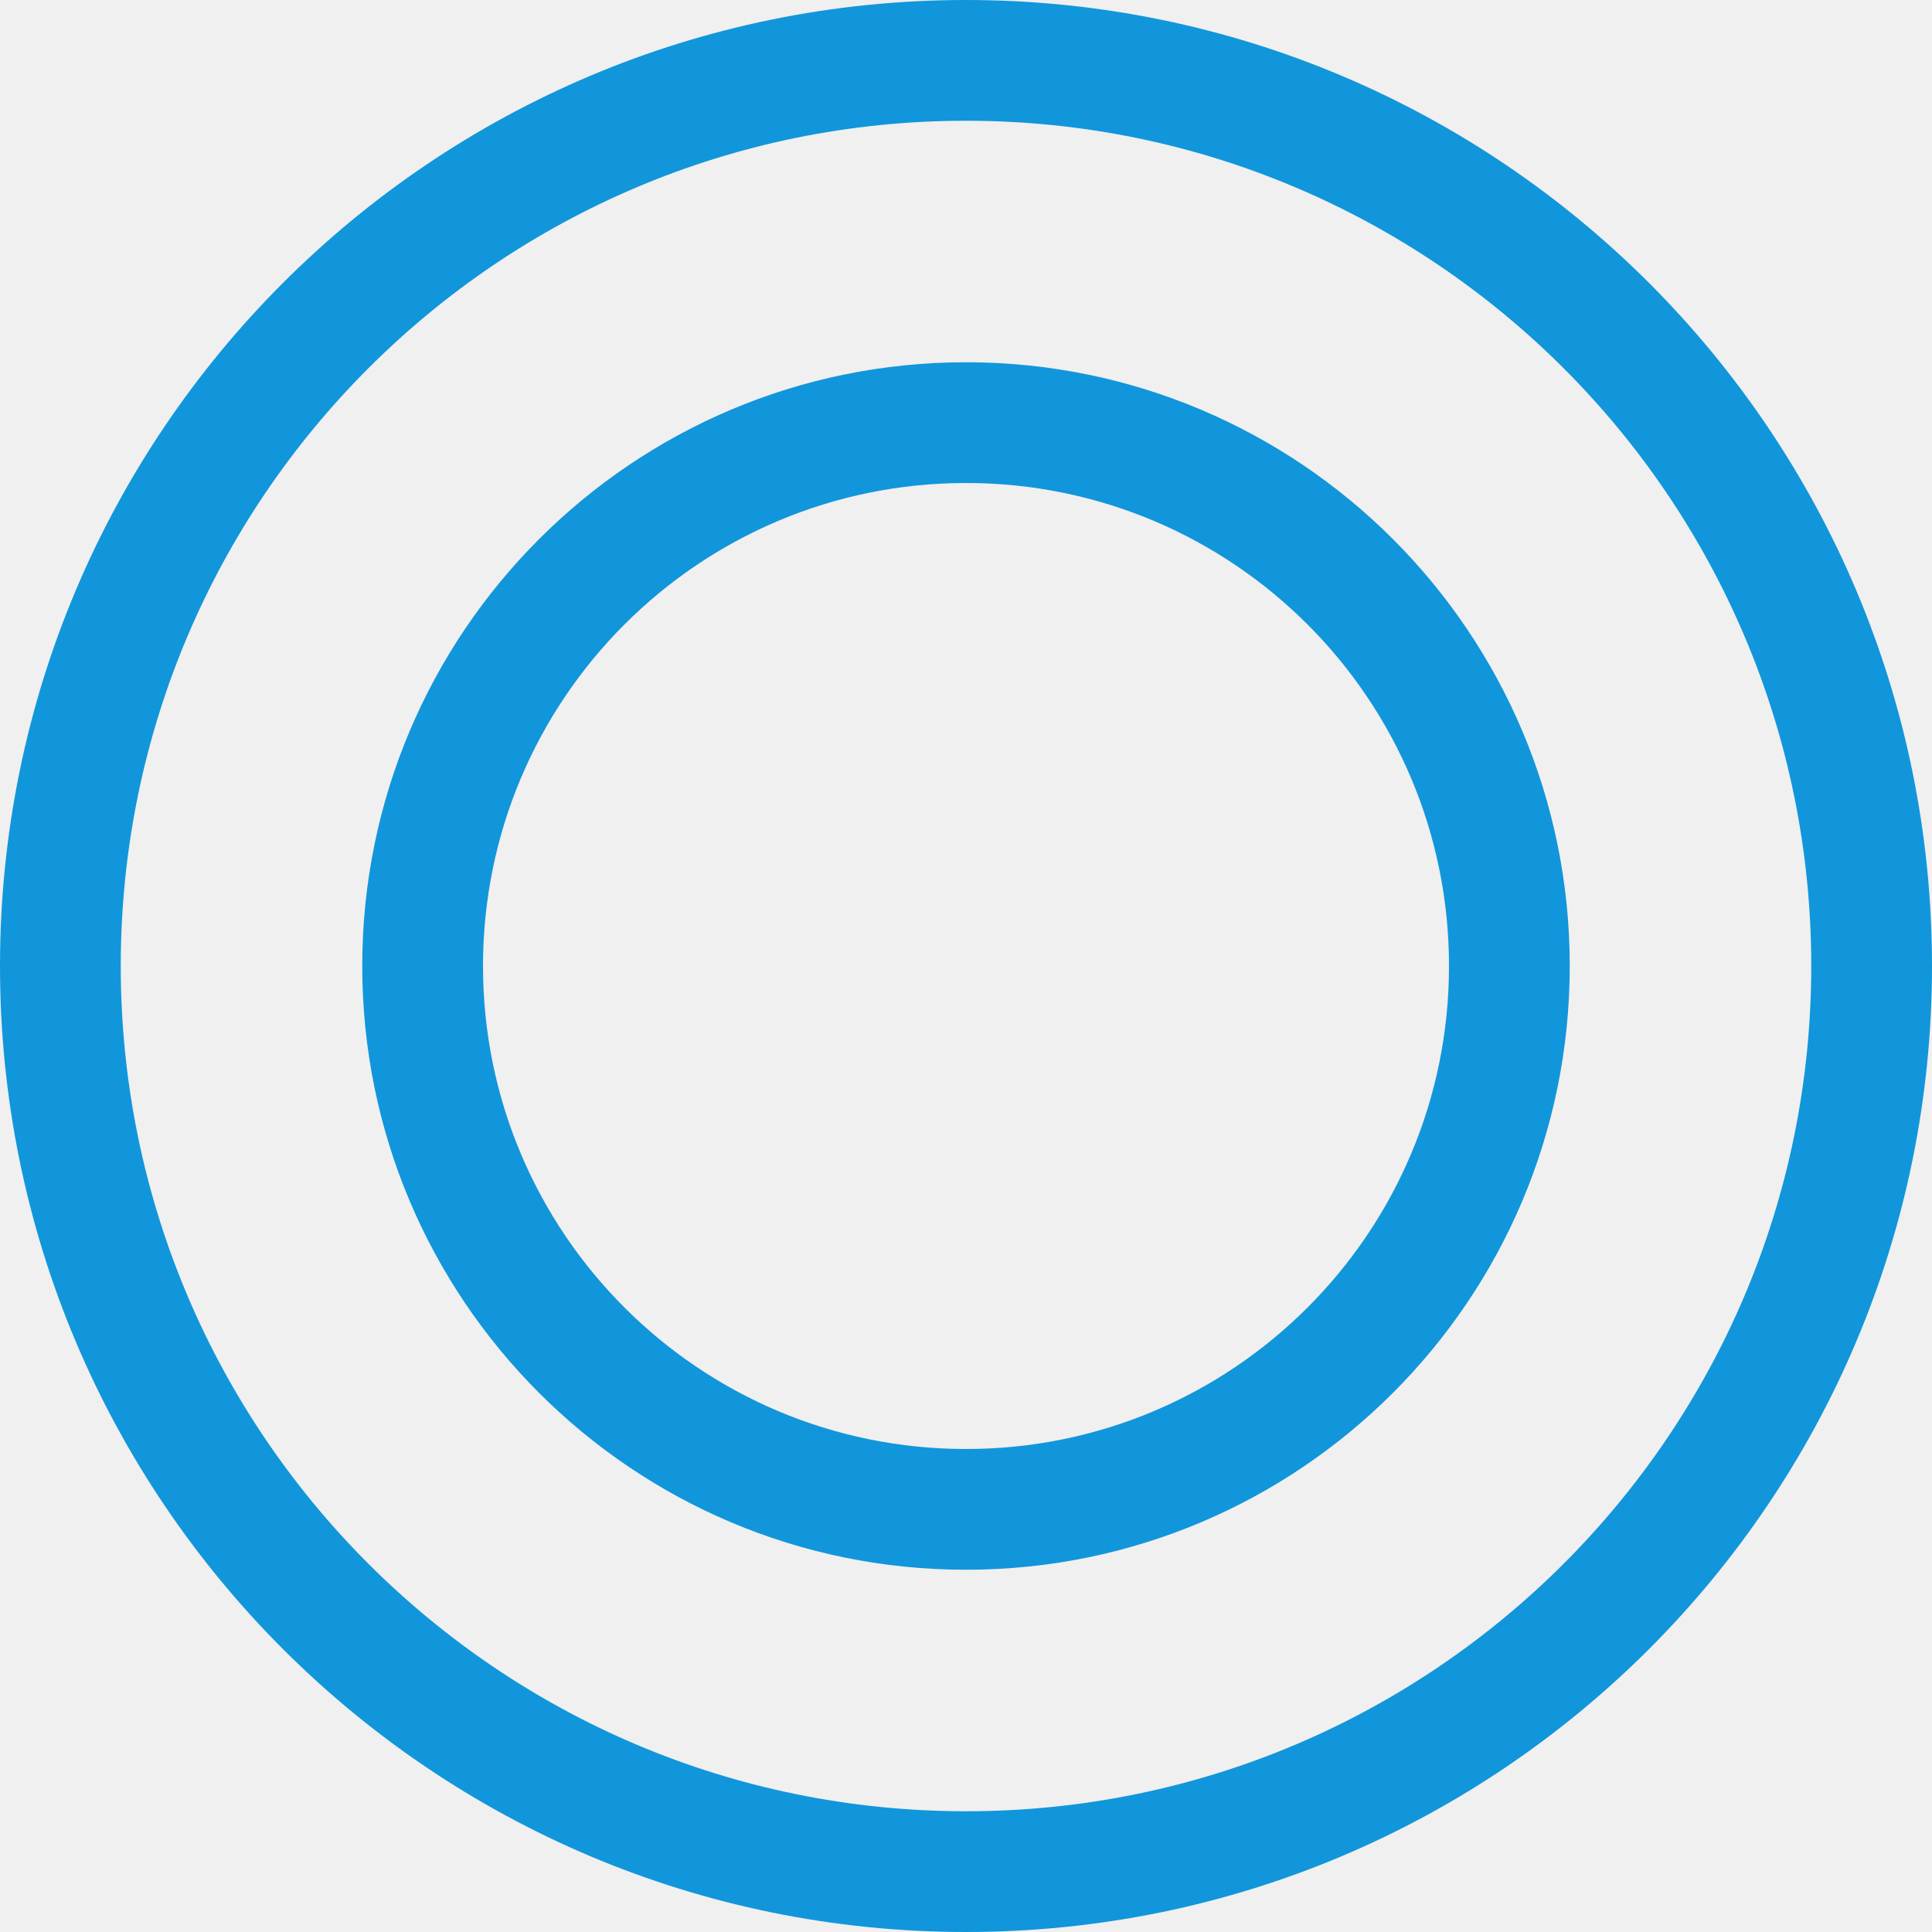
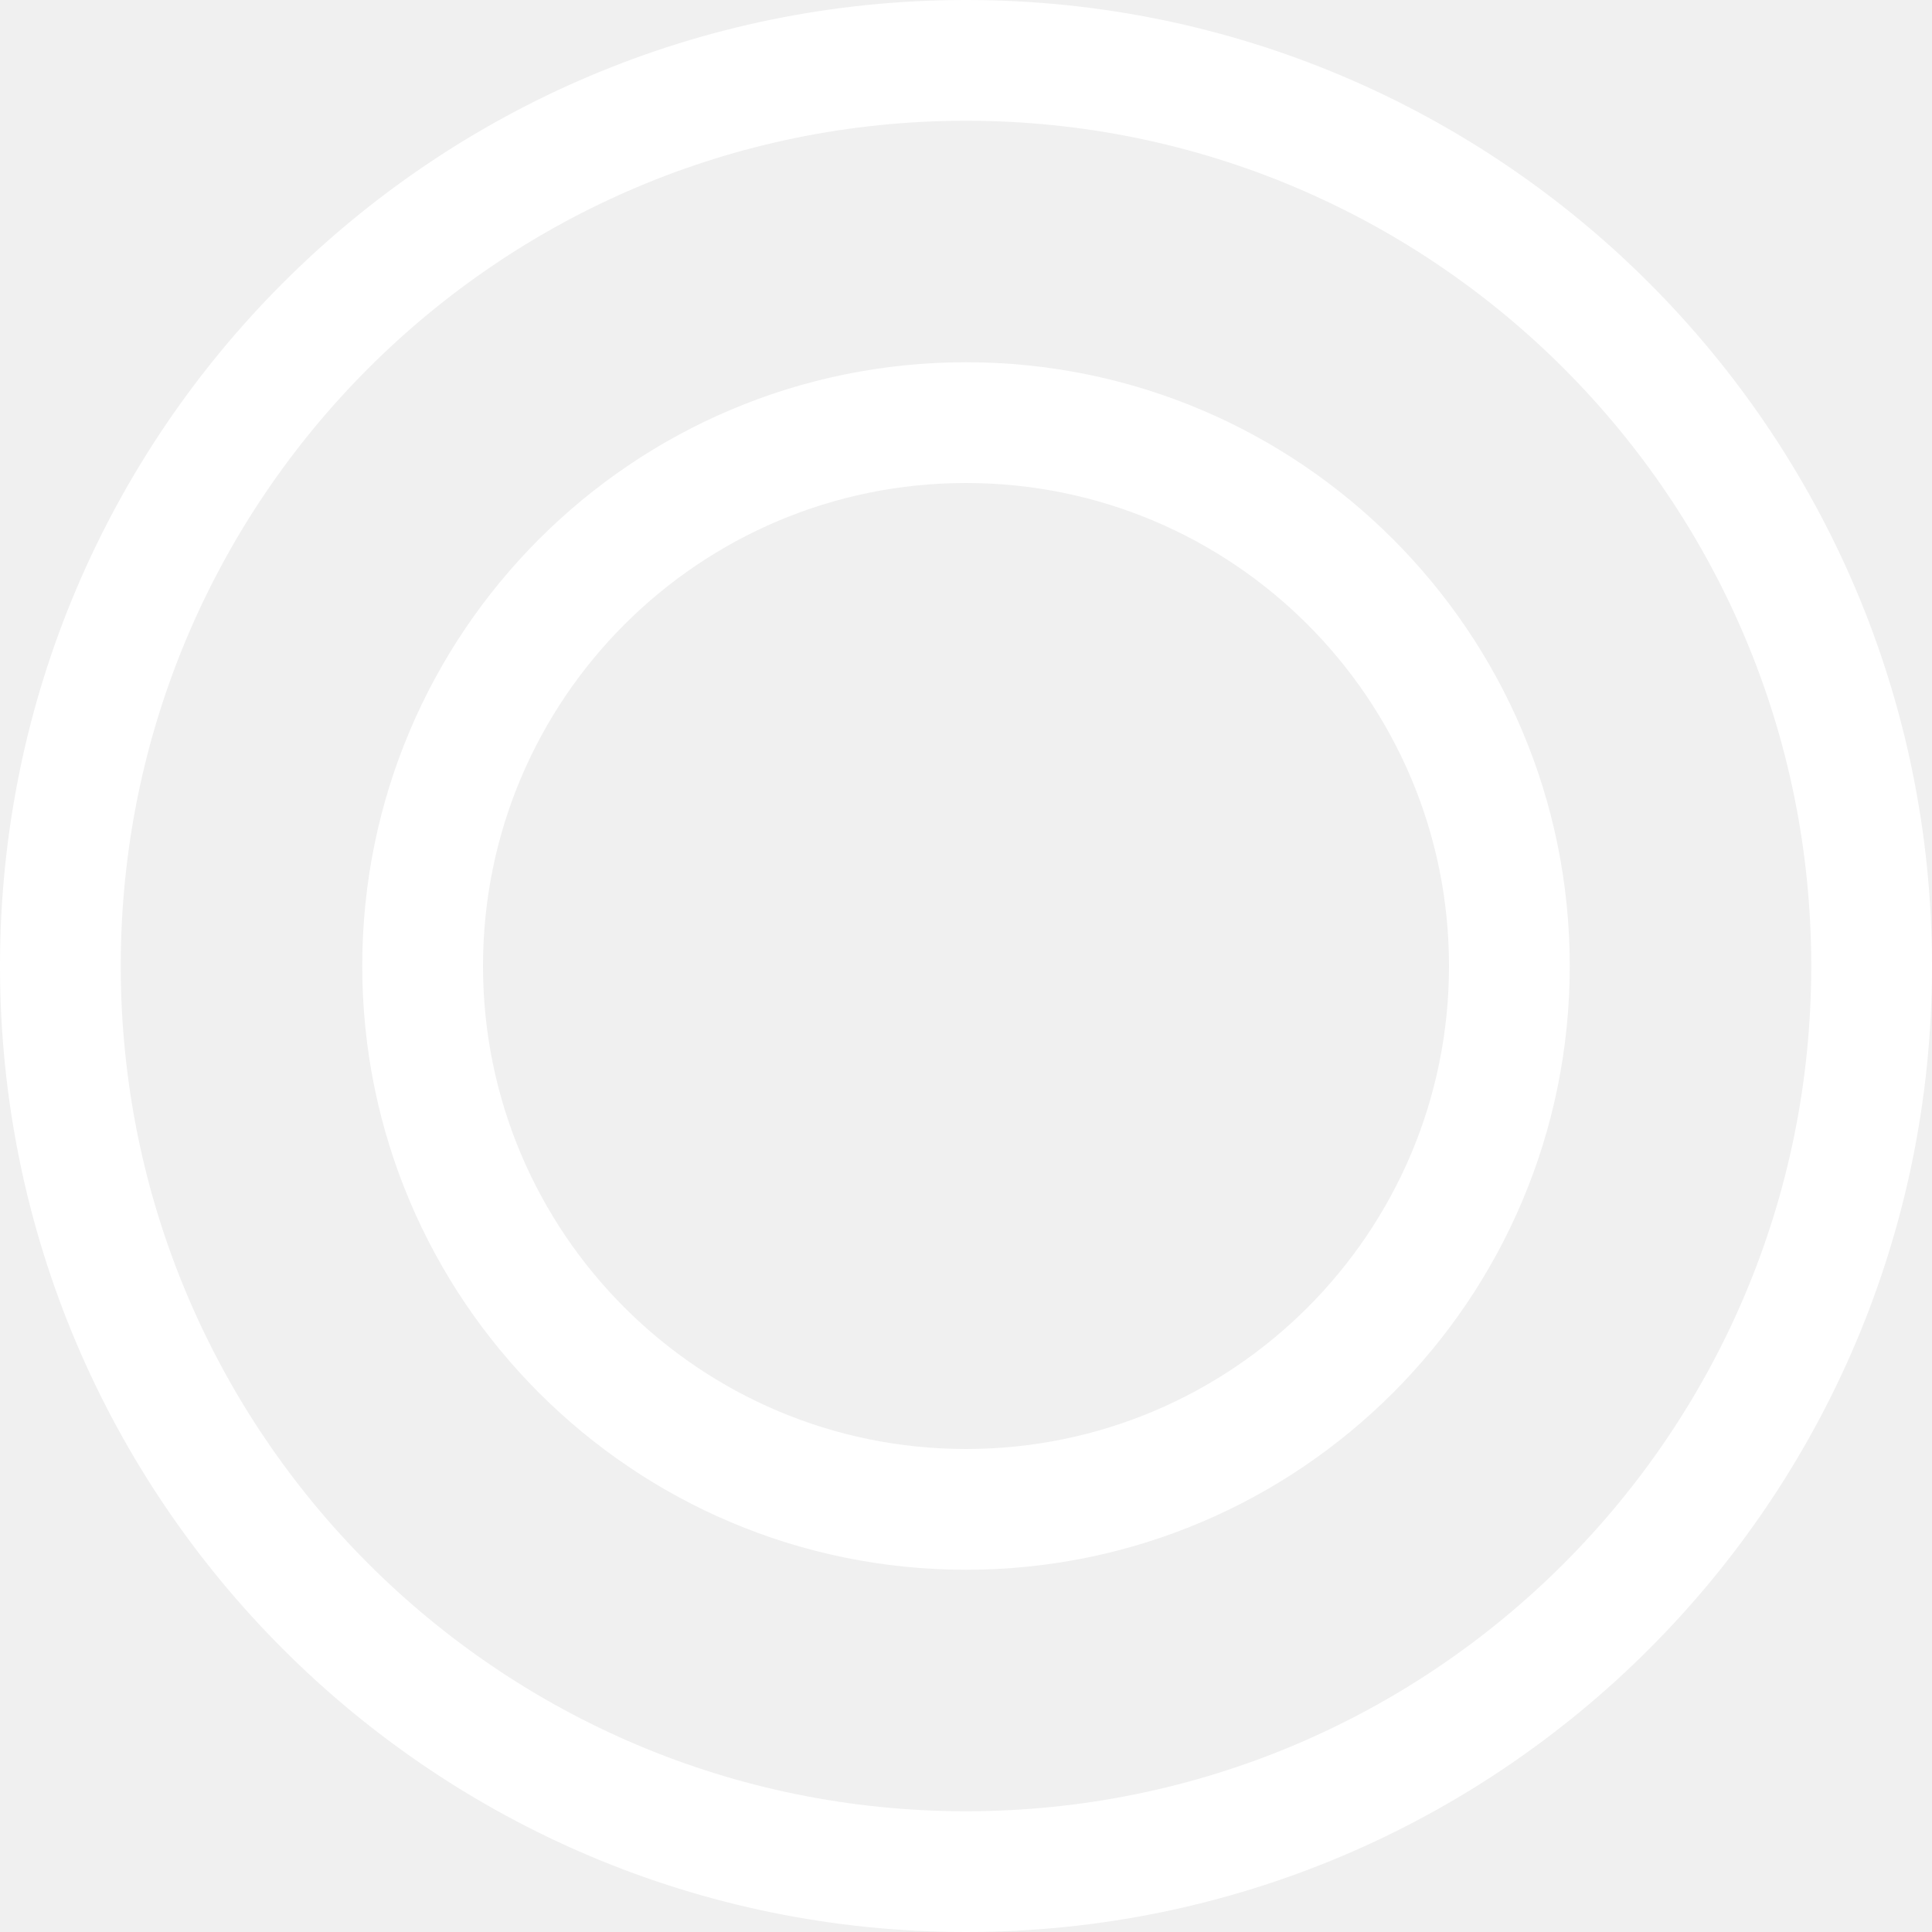
<svg xmlns="http://www.w3.org/2000/svg" class="icon" width="200px" height="200.00px" viewBox="0 0 1024 1024" version="1.1">
-   <path fill="#1196db" d="M512 0a512 512 0 1 0 512 512 512 512 0 0 0-512-512z m0 960a448 448 0 1 1 448-448 448 448 0 0 1-448 448z" />
-   <path fill="#1196db" d="M512 192a320 320 0 1 0 320 320 320 320 0 0 0-320-320z m0 576a256 256 0 1 1 256-256 256 256 0 0 1-256 256z" />
+   <path fill="#ffffff" d="M512 0a512 512 0 1 0 512 512 512 512 0 0 0-512-512z m0 960a448 448 0 1 1 448-448 448 448 0 0 1-448 448z" />
+   <path fill="#ffffff" d="M512 192a320 320 0 1 0 320 320 320 320 0 0 0-320-320z m0 576a256 256 0 1 1 256-256 256 256 0 0 1-256 256z" />
</svg>
